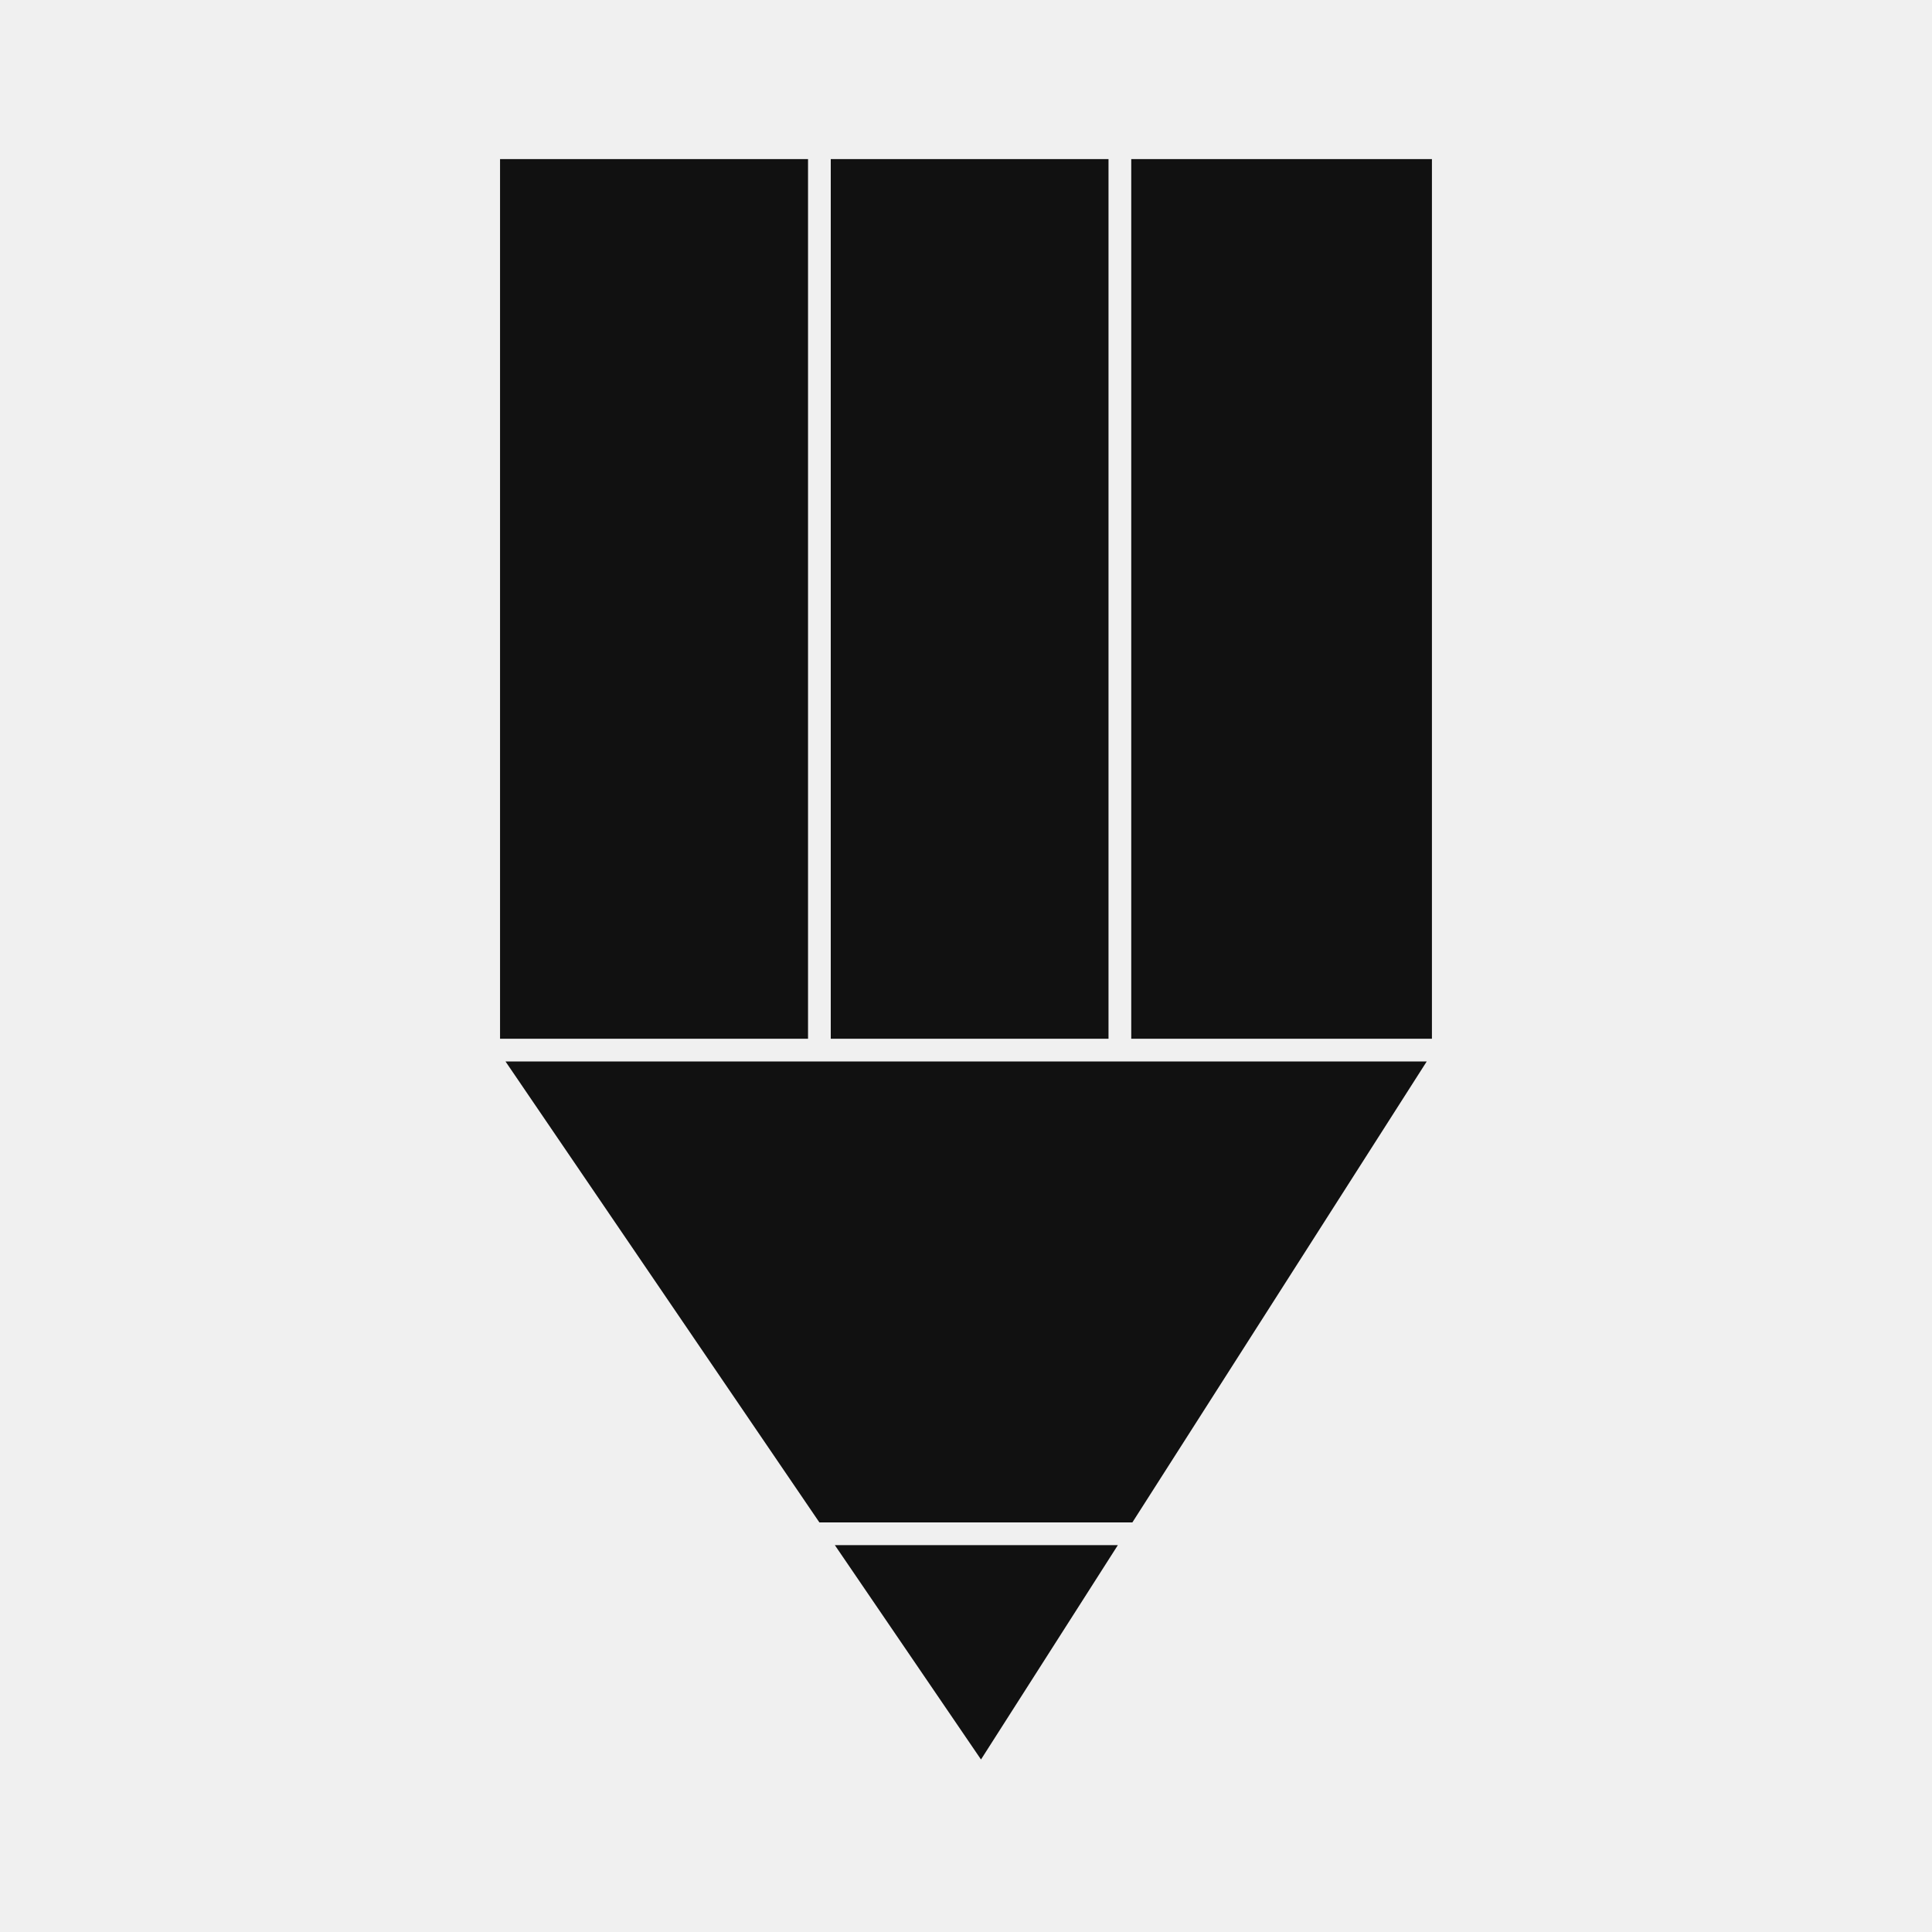
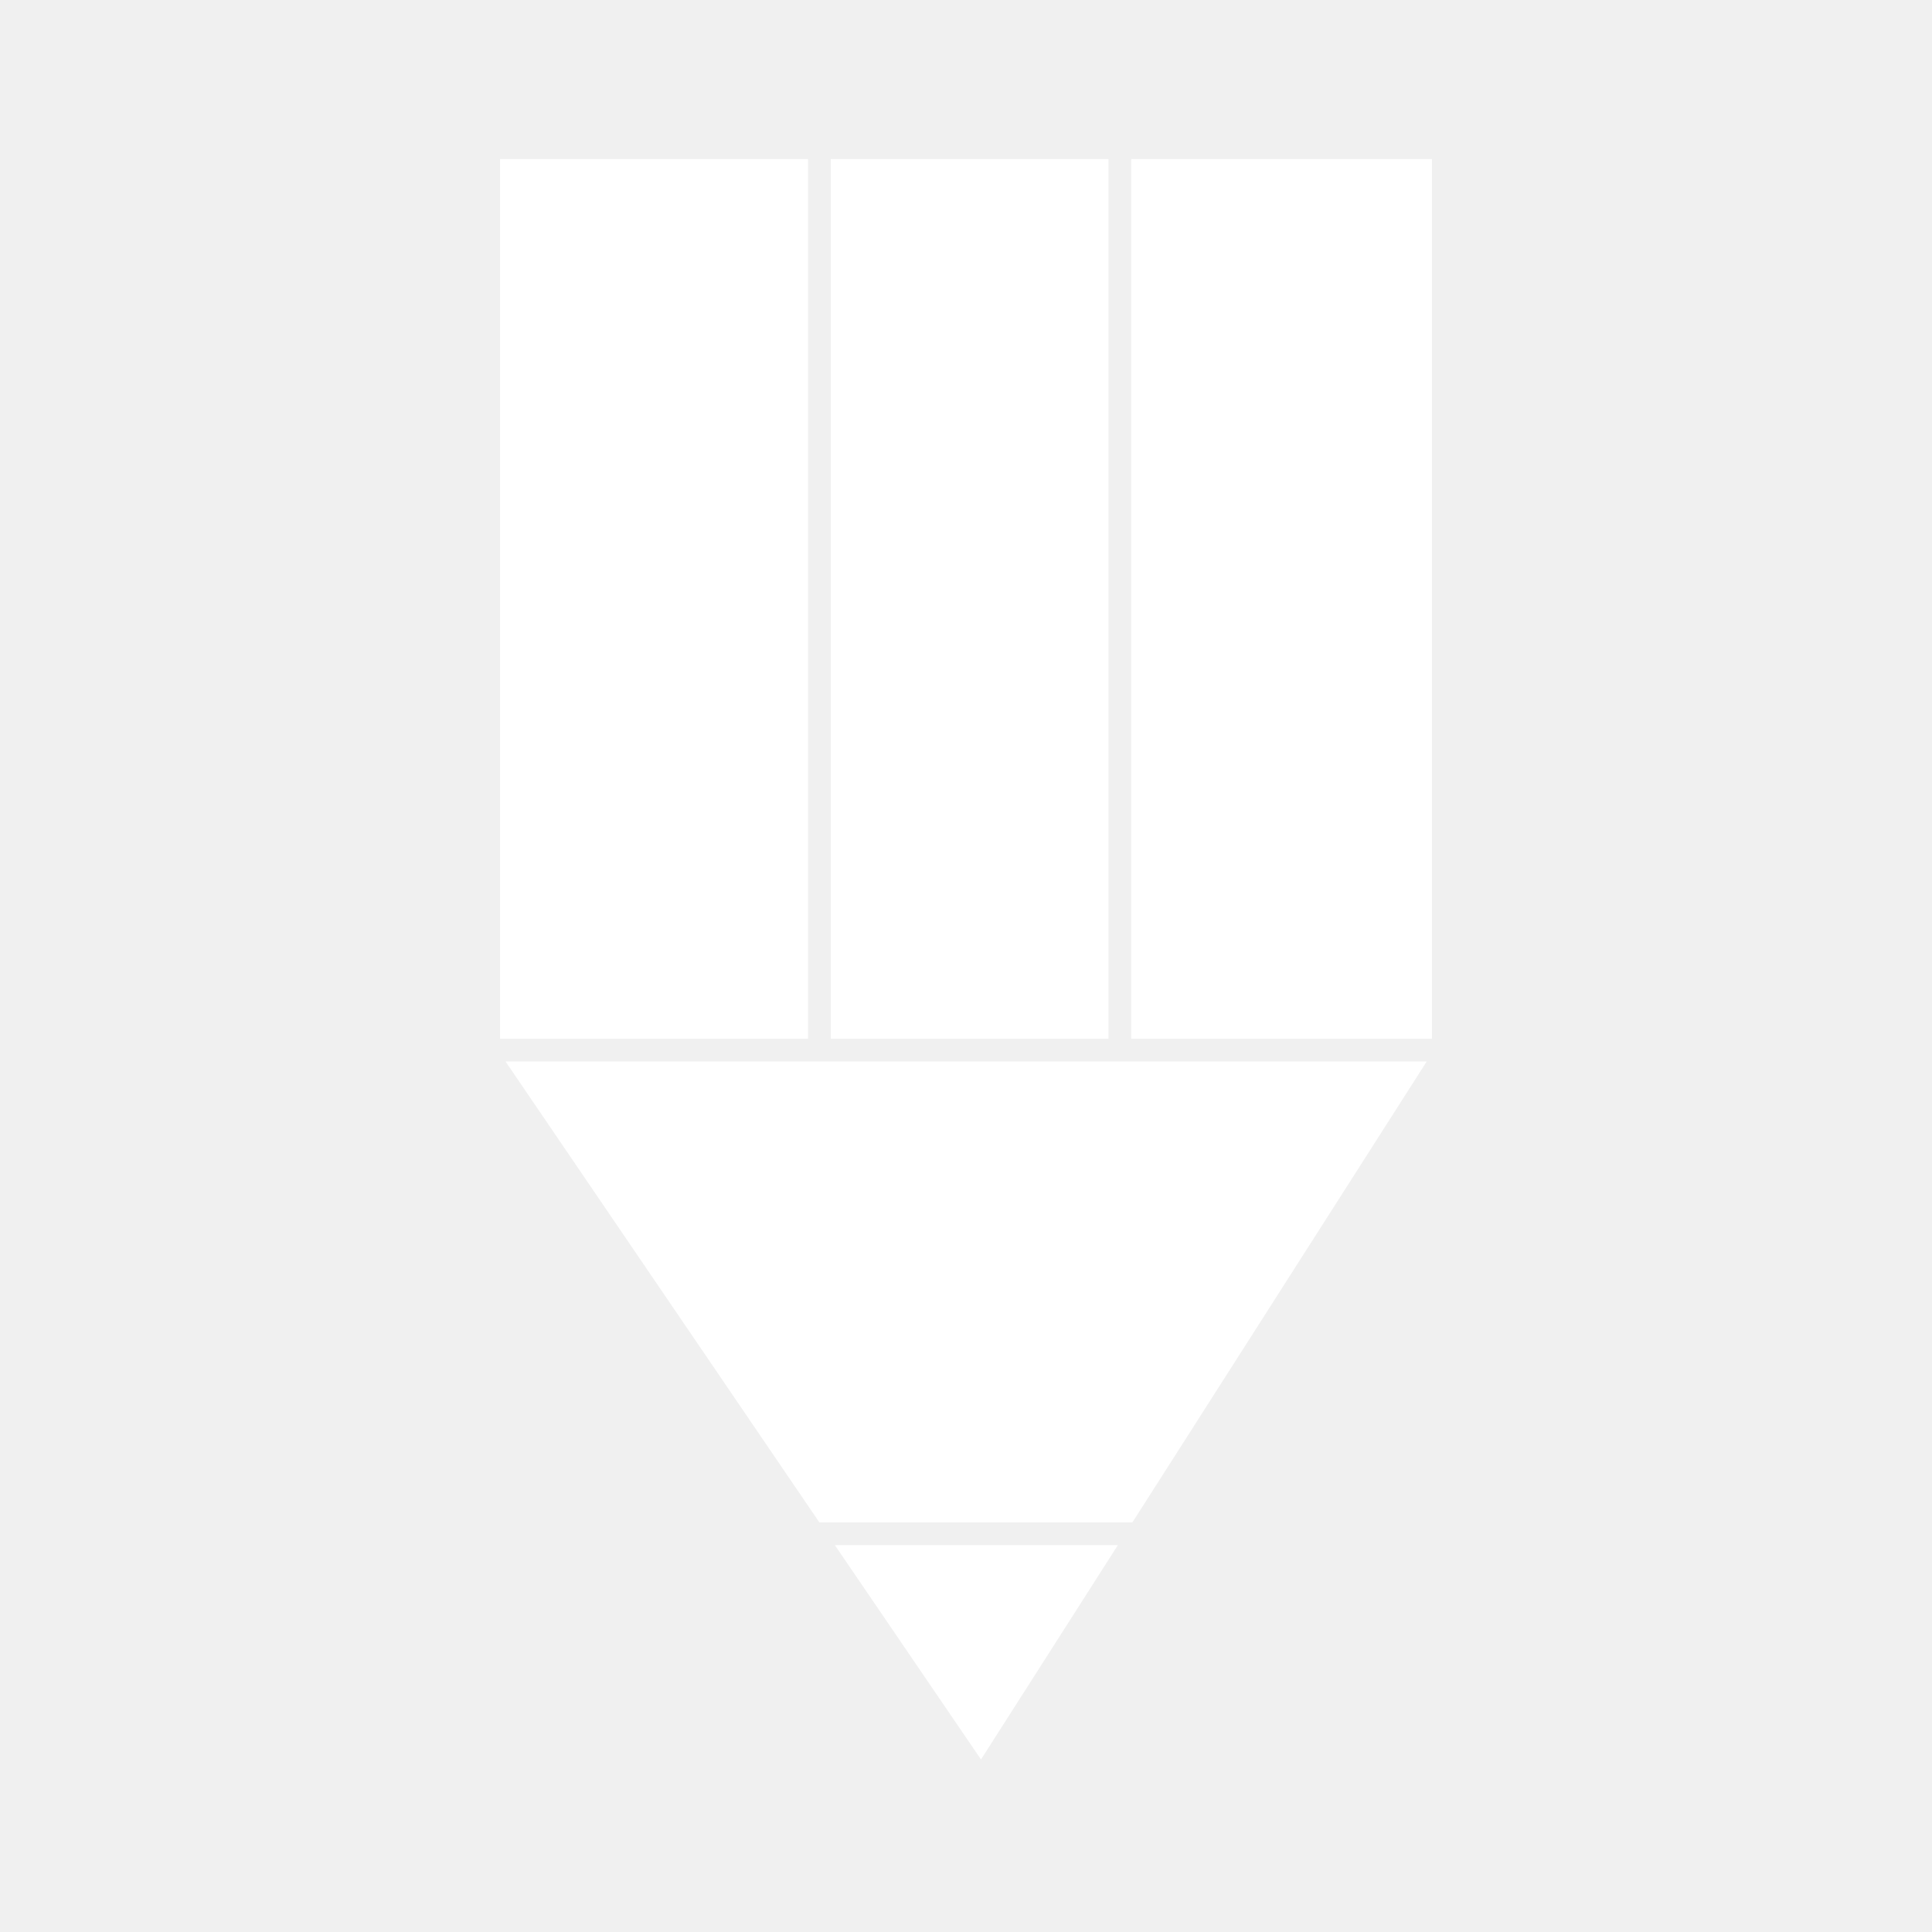
<svg xmlns="http://www.w3.org/2000/svg" width="85" height="85" viewBox="0 0 85 85" fill="none">
-   <g clip-path="url(#clip0_4015_543)">
-     <path d="M62.999 7H49.77V45.7H62.999V7Z" fill="#111111" />
-     <path d="M35.55 7H22V45.7H35.55V7Z" fill="#111111" />
-     <path d="M62.77 46.7L49.82 66.98H36.05L22.24 46.7H62.77Z" fill="#111111" />
-     <path d="M49.181 67.98L43.16 77.41L36.73 67.98H49.181Z" fill="#111111" />
-     <path d="M48.77 7H36.55V45.7H48.77V7Z" fill="#111111" />
+   <g clip-path="url(#clip0_4019_575)">
+     <path d="M62.999 7H49.77V45.7H62.999V7Z" fill="white" />
+     <path d="M35.55 7H22V45.7H35.55V7Z" fill="white" />
+     <path d="M62.77 46.7L49.82 66.98H36.05L22.24 46.7H62.77Z" fill="white" />
+     <path d="M49.181 67.98L43.16 77.41L36.73 67.98H49.181Z" fill="white" />
+     <path d="M48.77 7H36.55V45.7H48.77V7Z" fill="white" />
  </g>
  <defs>
-     <clipPath id="clip0_4015_543">
+     <clipPath id="clip0_4019_575">
      <rect width="41" height="70.41" fill="white" transform="translate(22 7)" />
    </clipPath>
  </defs>
</svg>
